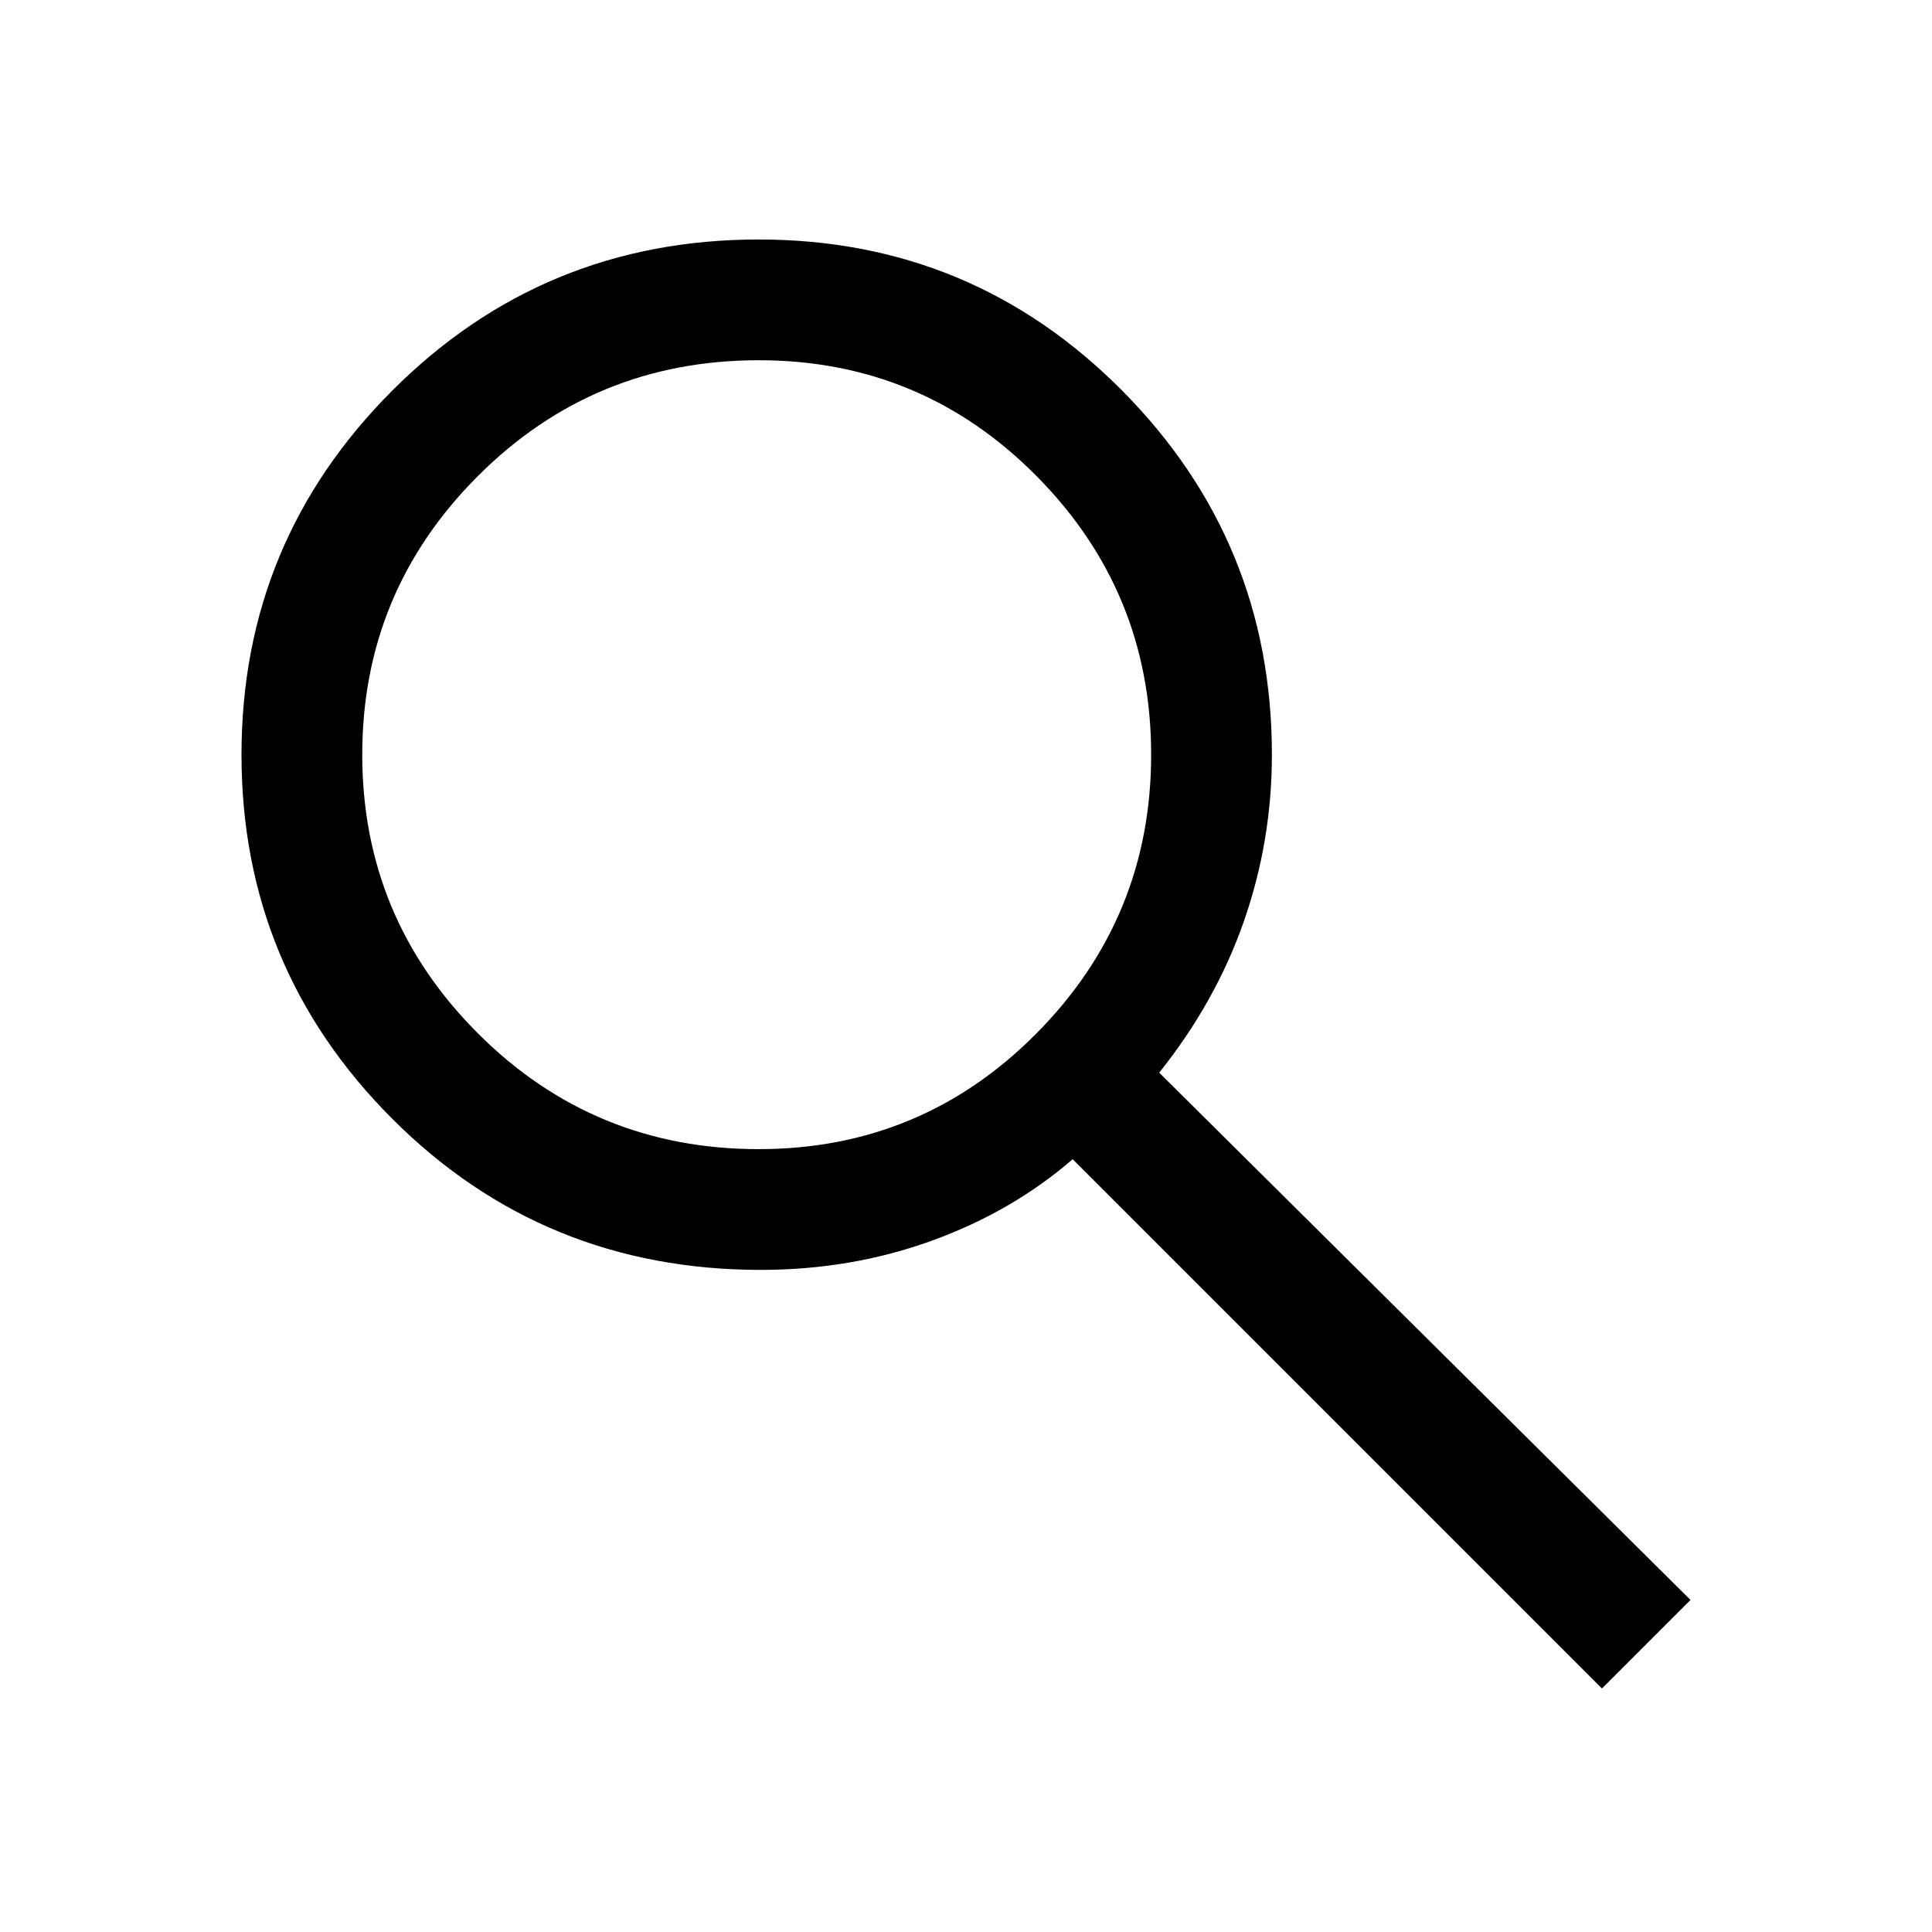
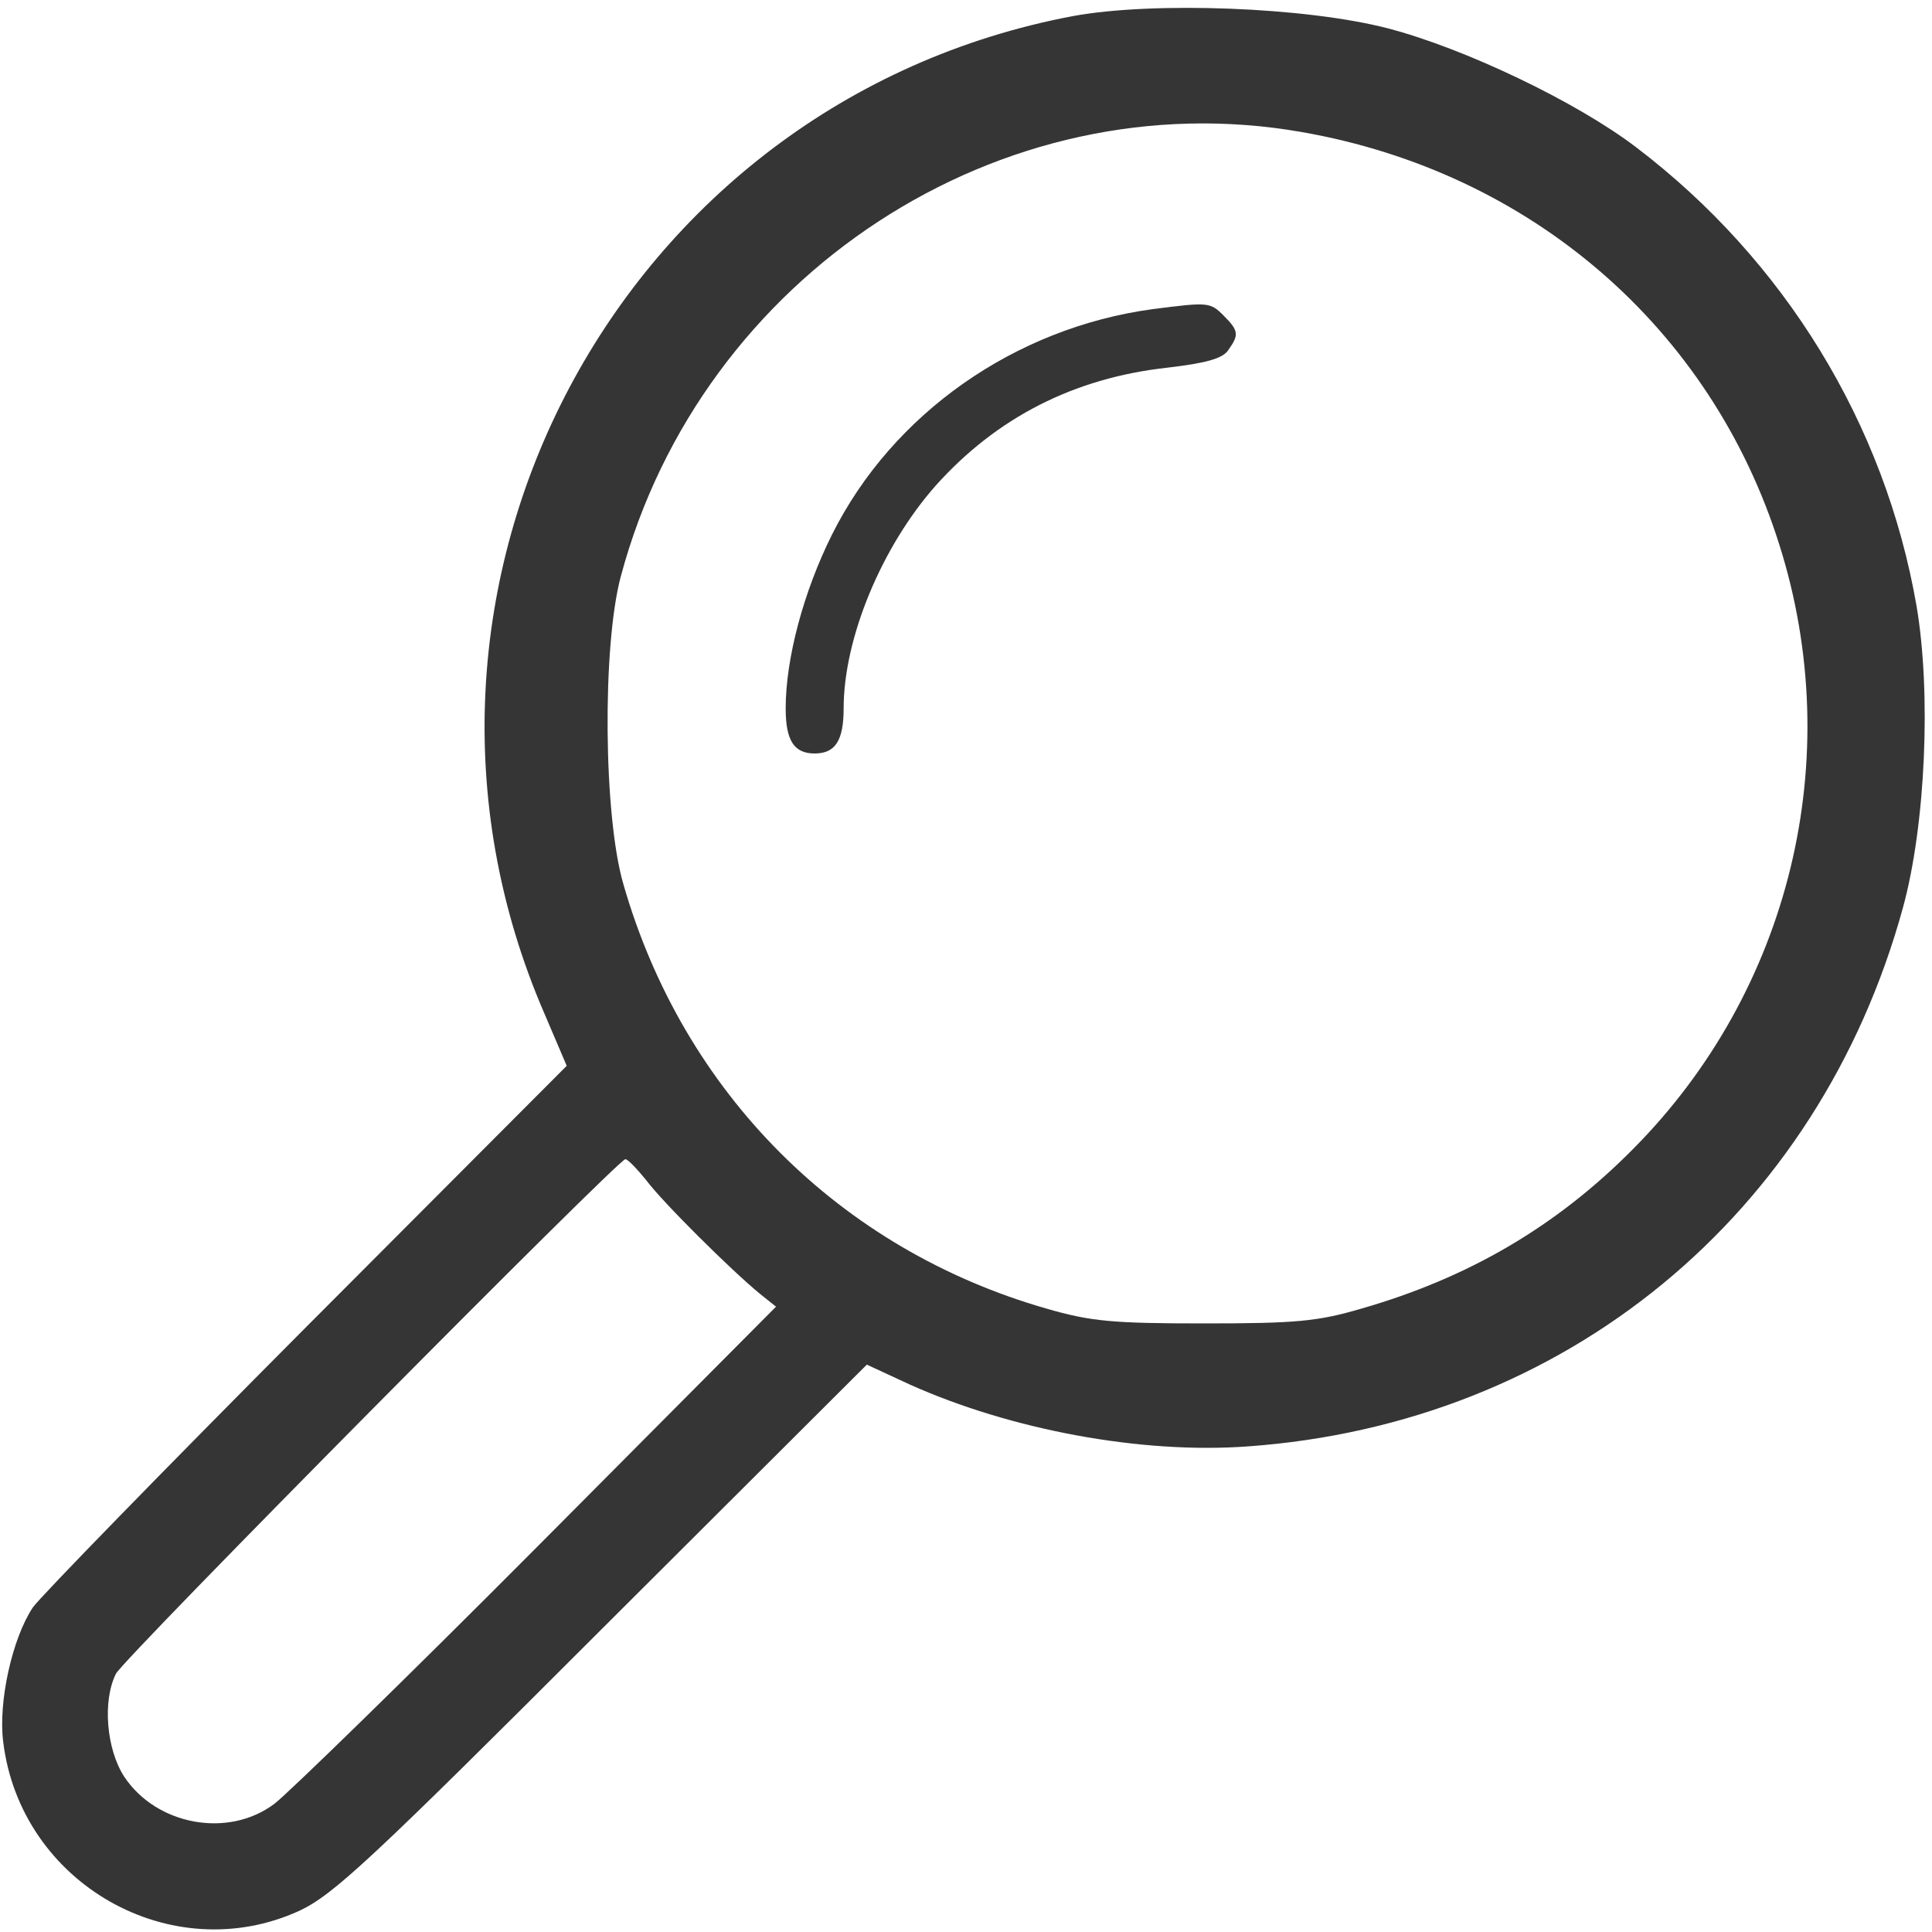
- <svg xmlns="http://www.w3.org/2000/svg" viewBox="0 0 48 48">
-   <path d="M39.8 41.95 26.65 28.8q-1.5 1.3-3.5 2.025-2 .725-4.25.725-5.4 0-9.15-3.75T6 18.75q0-5.3 3.75-9.05 3.75-3.75 9.1-3.75 5.3 0 9.025 3.75 3.725 3.75 3.725 9.05 0 2.15-.7 4.15-.7 2-2.1 3.75L42 39.75Zm-20.95-13.4q4.05 0 6.9-2.875Q28.6 22.8 28.6 18.75t-2.85-6.925Q22.9 8.95 18.85 8.95q-4.1 0-6.975 2.875T9 18.75q0 4.05 2.875 6.925t6.975 2.875Z" />
+ <svg xmlns="http://www.w3.org/2000/svg" version="1" width="400" height="400" viewBox="0 0 300 300" id="svg19616">
+   <defs id="defs19620" />
+   <g fill="#353535" id="g19614">
+     <path d="M166.6 2.5C96.1 15.8 56 91.4 84.5 157.3l3.5 8.2L47.6 206c-22.2 22.3-41.3 41.9-42.5 43.6-3.2 4.8-5.4 14.7-4.6 20.9 2.7 22 26.1 35.3 46 26.2 5.3-2.5 11.1-7.9 47-43.8l41.1-41 6.7 3.1c15.6 7 35.8 10.8 52.4 9.6 49.3-3.5 88.7-35.9 101.8-83.7 3.5-12.8 4.4-33.3 2.1-46.8-4.9-28.3-20.5-53.7-43.5-71.2-9.3-7.1-26.7-15.4-38.6-18.5-12.7-3.3-36.4-4.2-48.9-1.9zm35.5 18c35.6 6.2 63.6 30.4 74.2 64.1 10.5 33.2 1.7 69.3-22.8 93.9-11.8 11.9-25.4 19.9-42.1 24.7-6.8 2-10.2 2.3-24.4 2.3s-17.6-.3-24.5-2.3c-32.1-9.2-56.4-33.5-65.7-65.9-3.1-10.6-3.3-37-.4-47.8 12.5-46.8 59-77.2 105.7-69zM100.3 183.2c2.5 3.4 13.3 14.1 17.7 17.7l2.5 2-37 37.2c-20.3 20.4-38.8 38.4-40.9 40-7.2 5.4-18.3 3.3-23.3-4.2-2.8-4.3-3.4-11.8-1.3-16 1.2-2.4 78-79.9 79.1-79.9.4 0 1.8 1.5 3.2 3.2z" id="path19610" />
+     <path d="M179 48c-21.4 2.9-40.4 16.2-49.8 35-4.4 8.8-7.2 19.2-7.2 27 0 5 1.3 7 4.5 7s4.5-2 4.5-7c0-10.9 5.9-25.1 14.3-34.6 9.5-10.6 21.5-16.7 35.9-18.3 6-.7 8.6-1.4 9.5-2.7 1.7-2.4 1.7-3-.7-5.4-2.1-2.1-2.4-2.1-11-1z" id="path19612" />
+   </g>
</svg>
